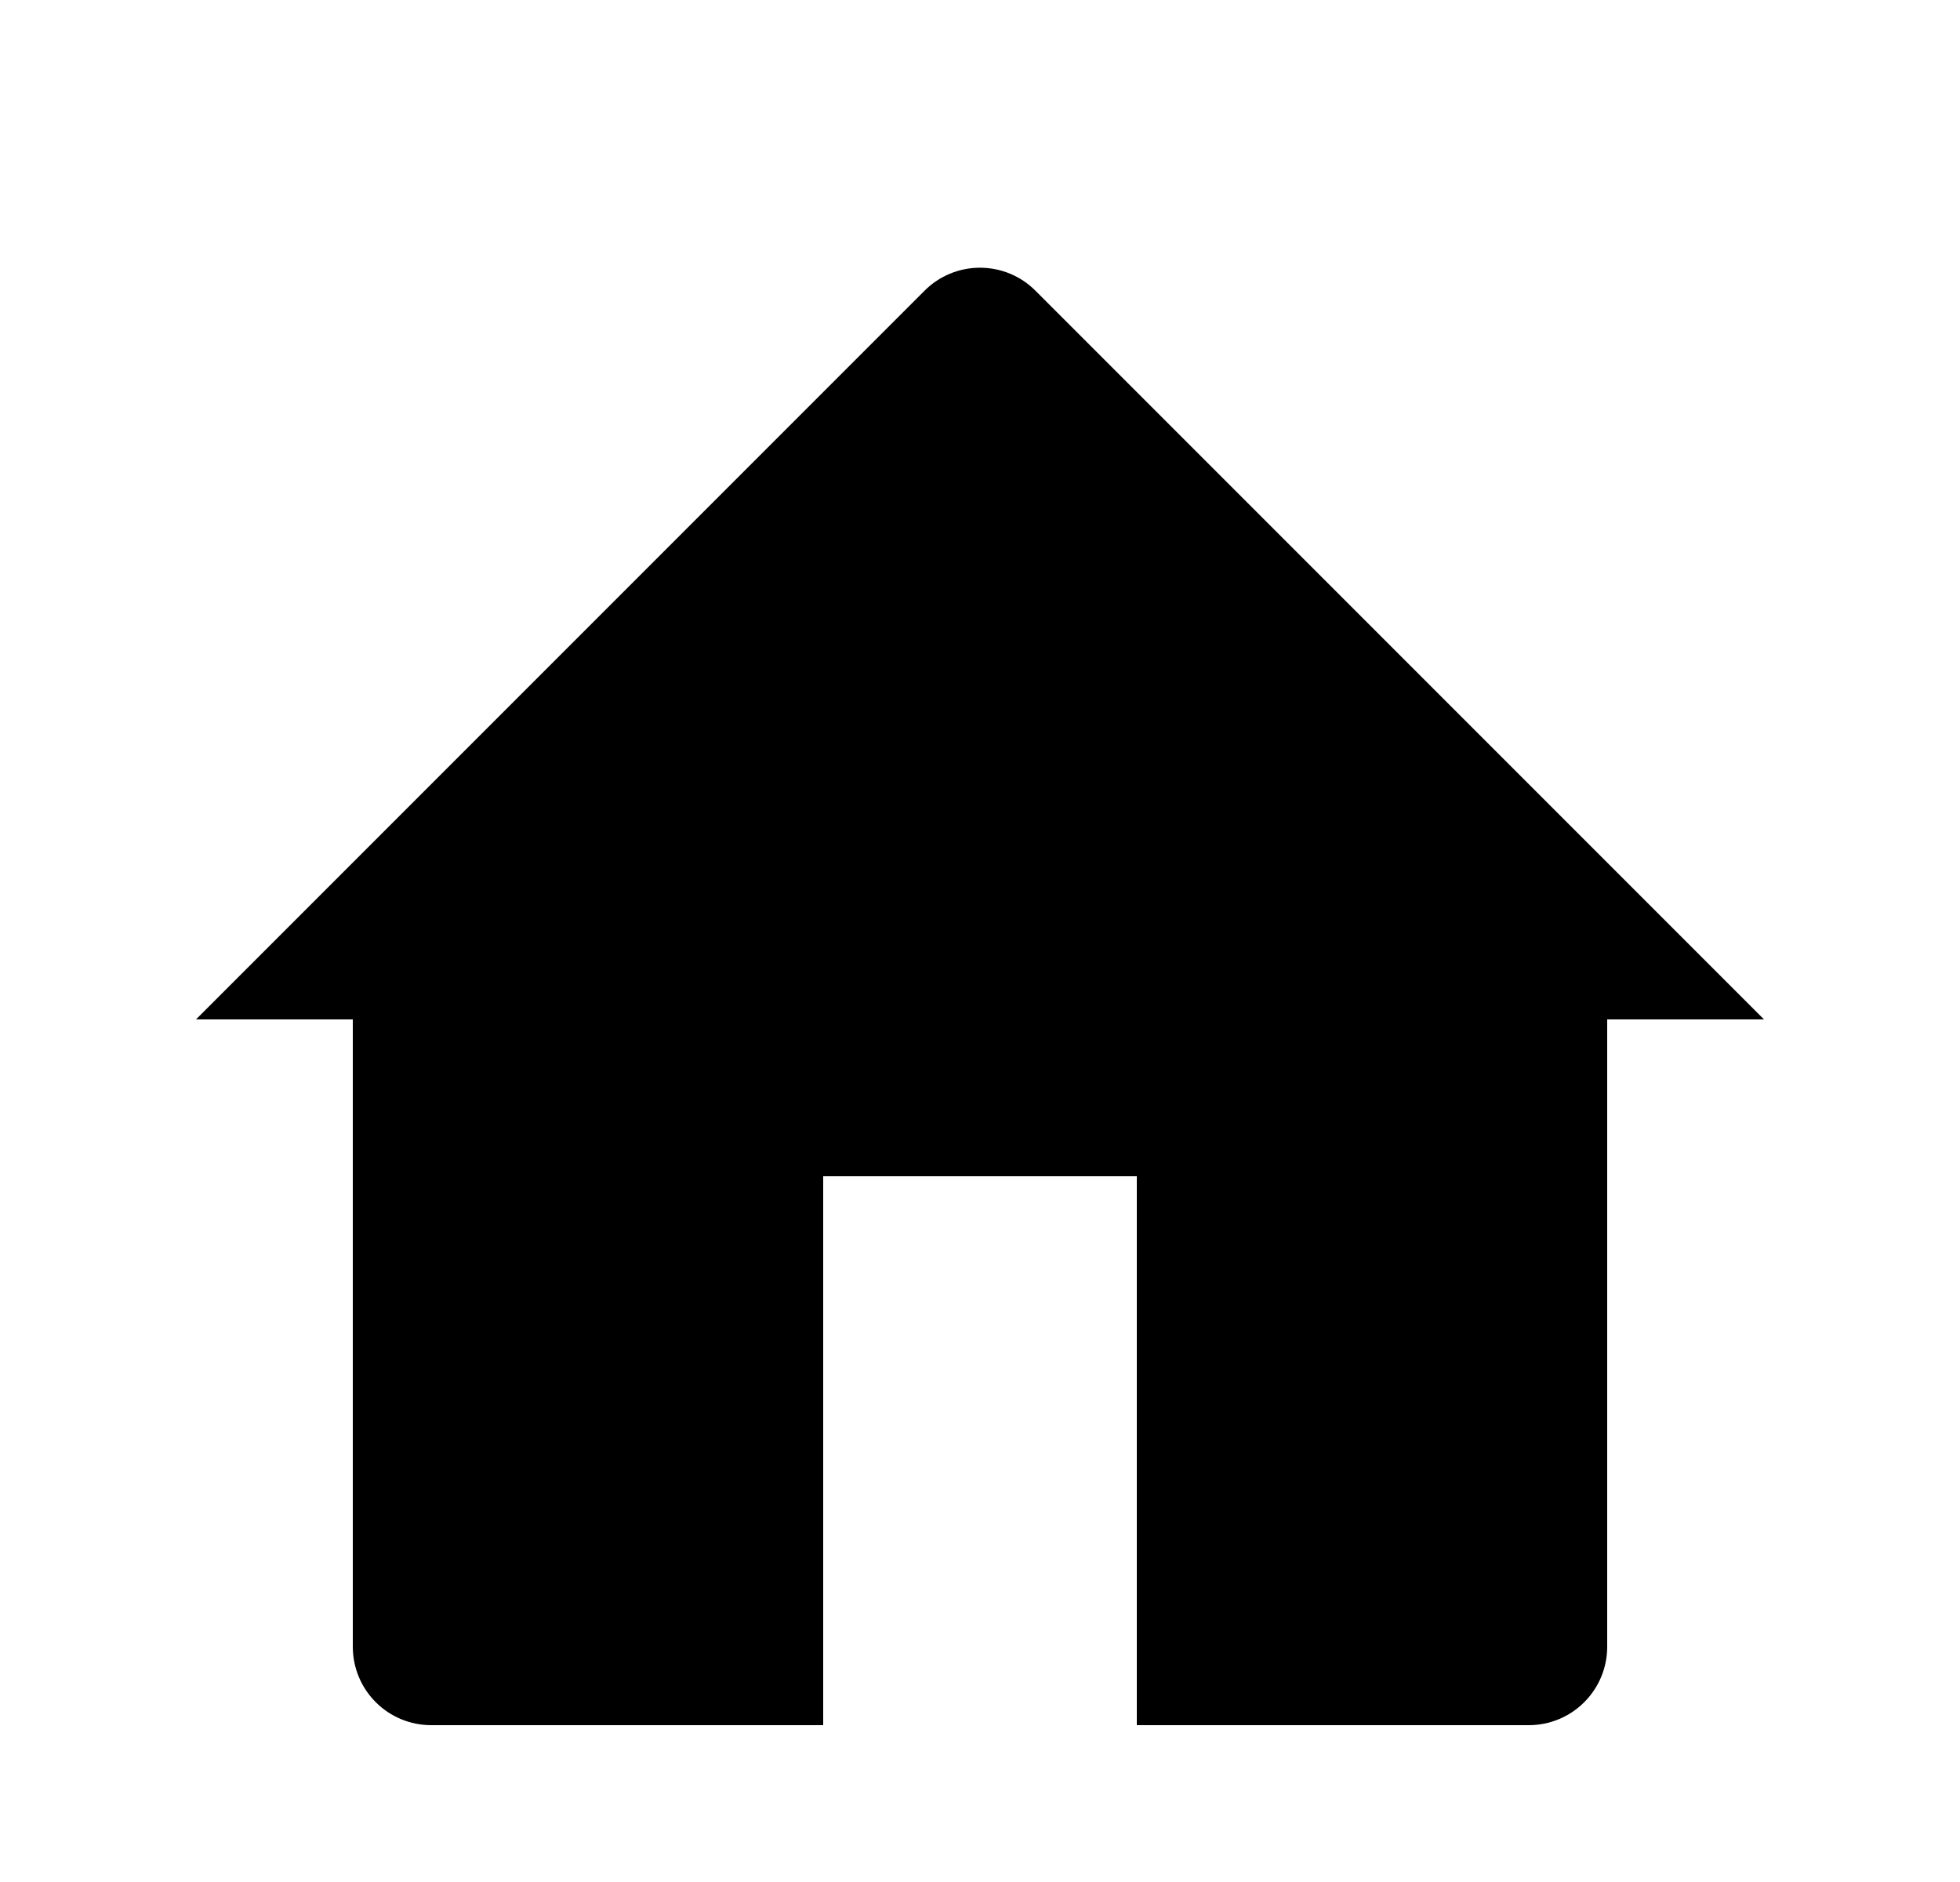
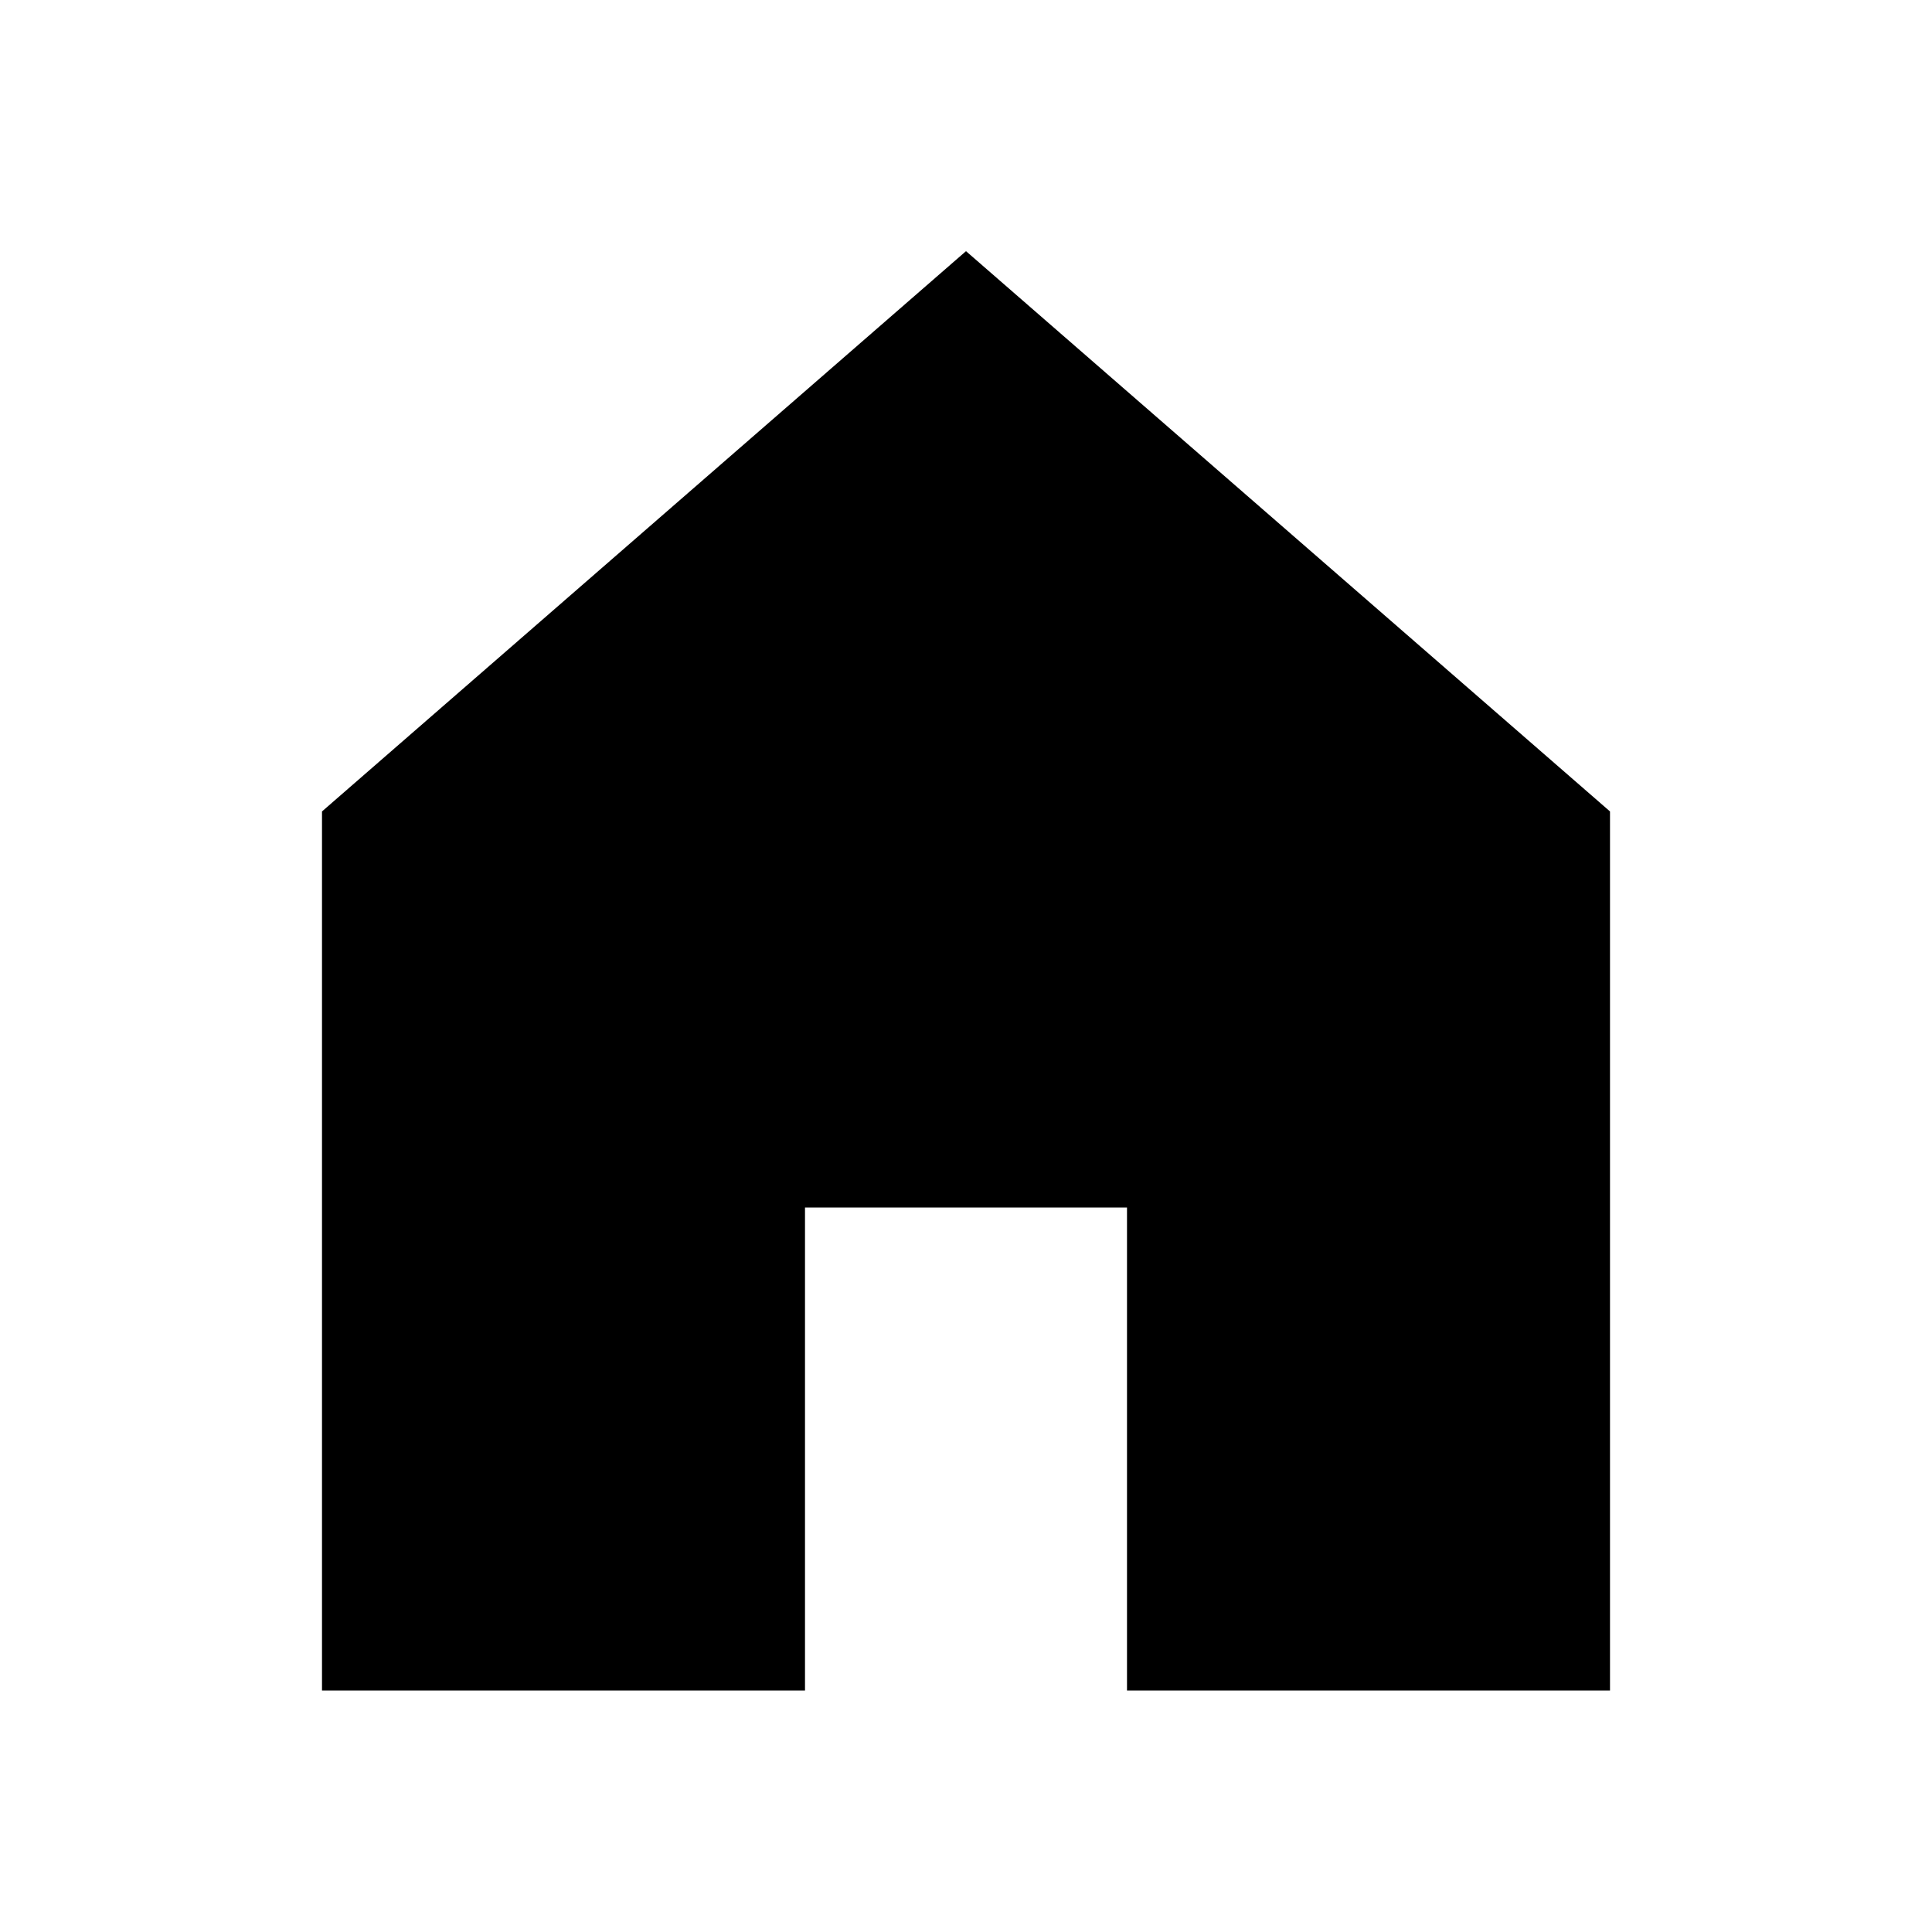
- <svg xmlns="http://www.w3.org/2000/svg" width="25" height="24" viewBox="0 0 25 24" fill="none">
-   <path d="M2.5 13L11.793 3.707C11.98 3.519 12.235 3.414 12.5 3.414C12.765 3.414 13.02 3.519 13.207 3.707L22.5 13H20.5V21C20.5 21.265 20.395 21.52 20.207 21.707C20.02 21.895 19.765 22 19.5 22H14.5V15H10.5V22H5.5C5.235 22 4.98 21.895 4.793 21.707C4.605 21.52 4.5 21.265 4.5 21V13H2.5Z" fill="black" />
+ <svg xmlns="http://www.w3.org/2000/svg" enable-background="new 0 0 24 24" height="24" viewBox="0 0 24 24" width="24" focusable="false" aria-hidden="true" style="pointer-events: none; display: inherit; width: 100%; height: 100%;">
+   <g>
+     <path d="M4 21V10.08l8-6.96 8 6.96V21h-6v-6h-4v6H4z" />
+   </g>
</svg>
